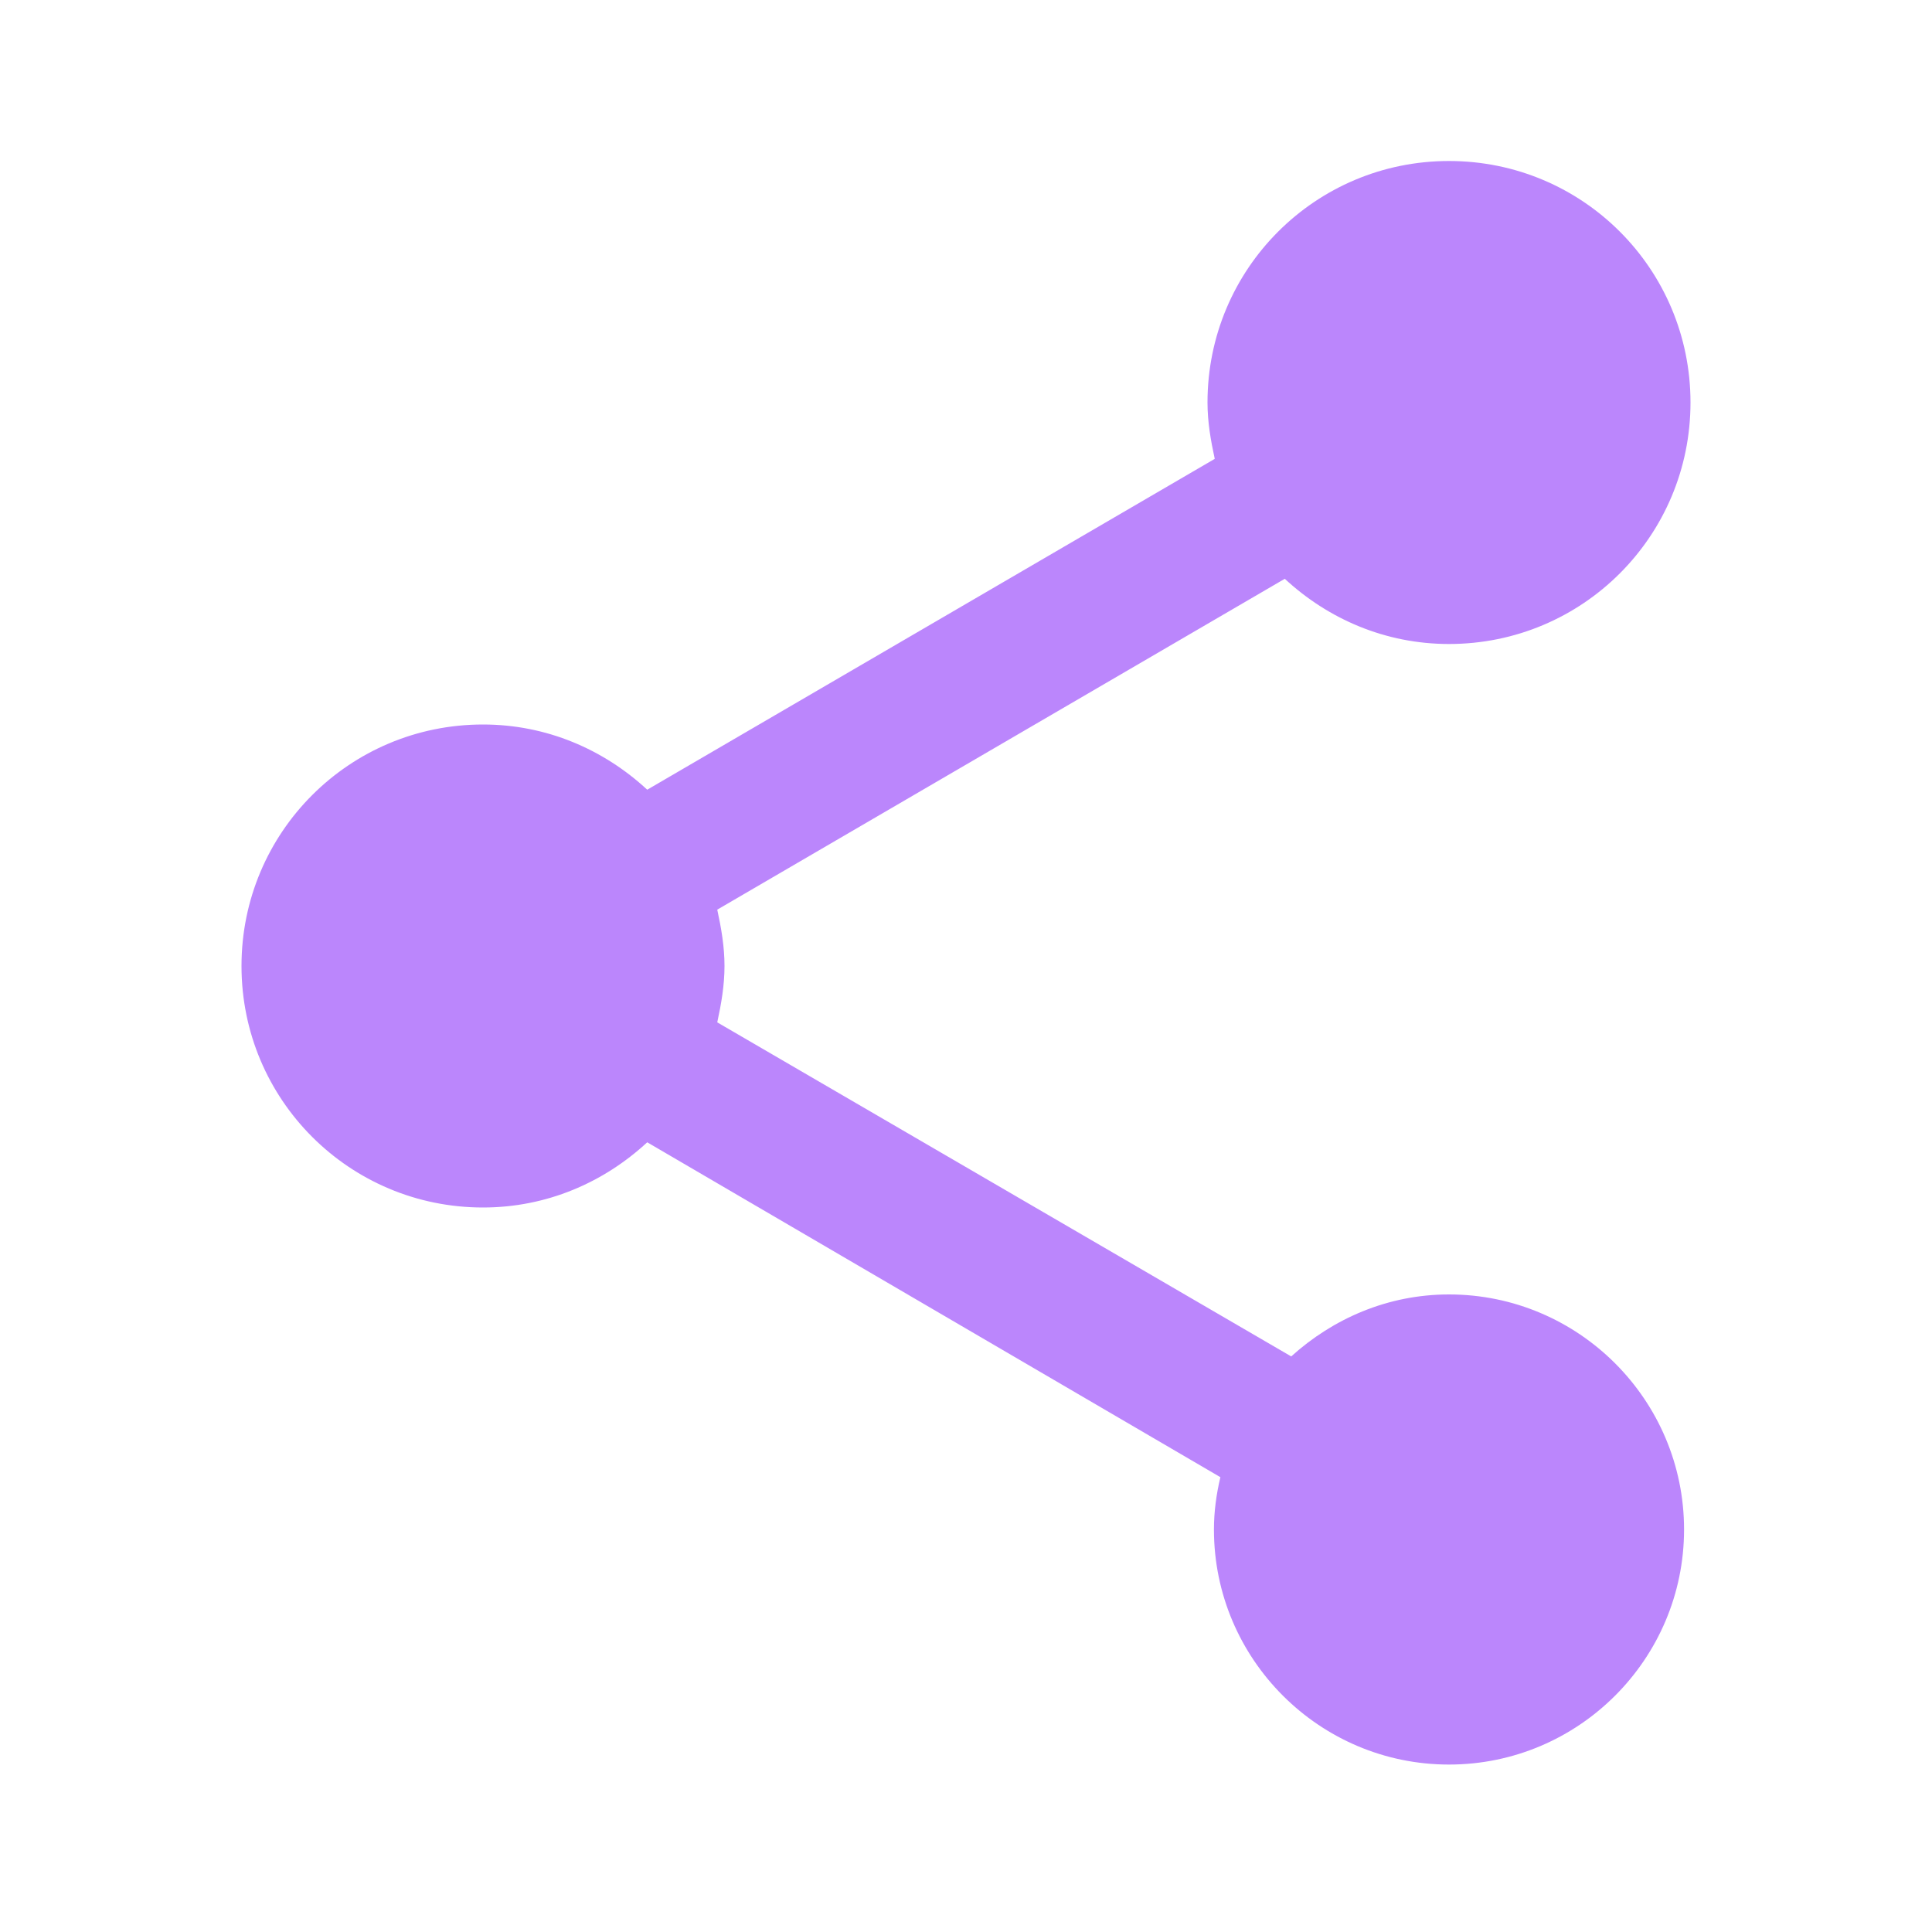
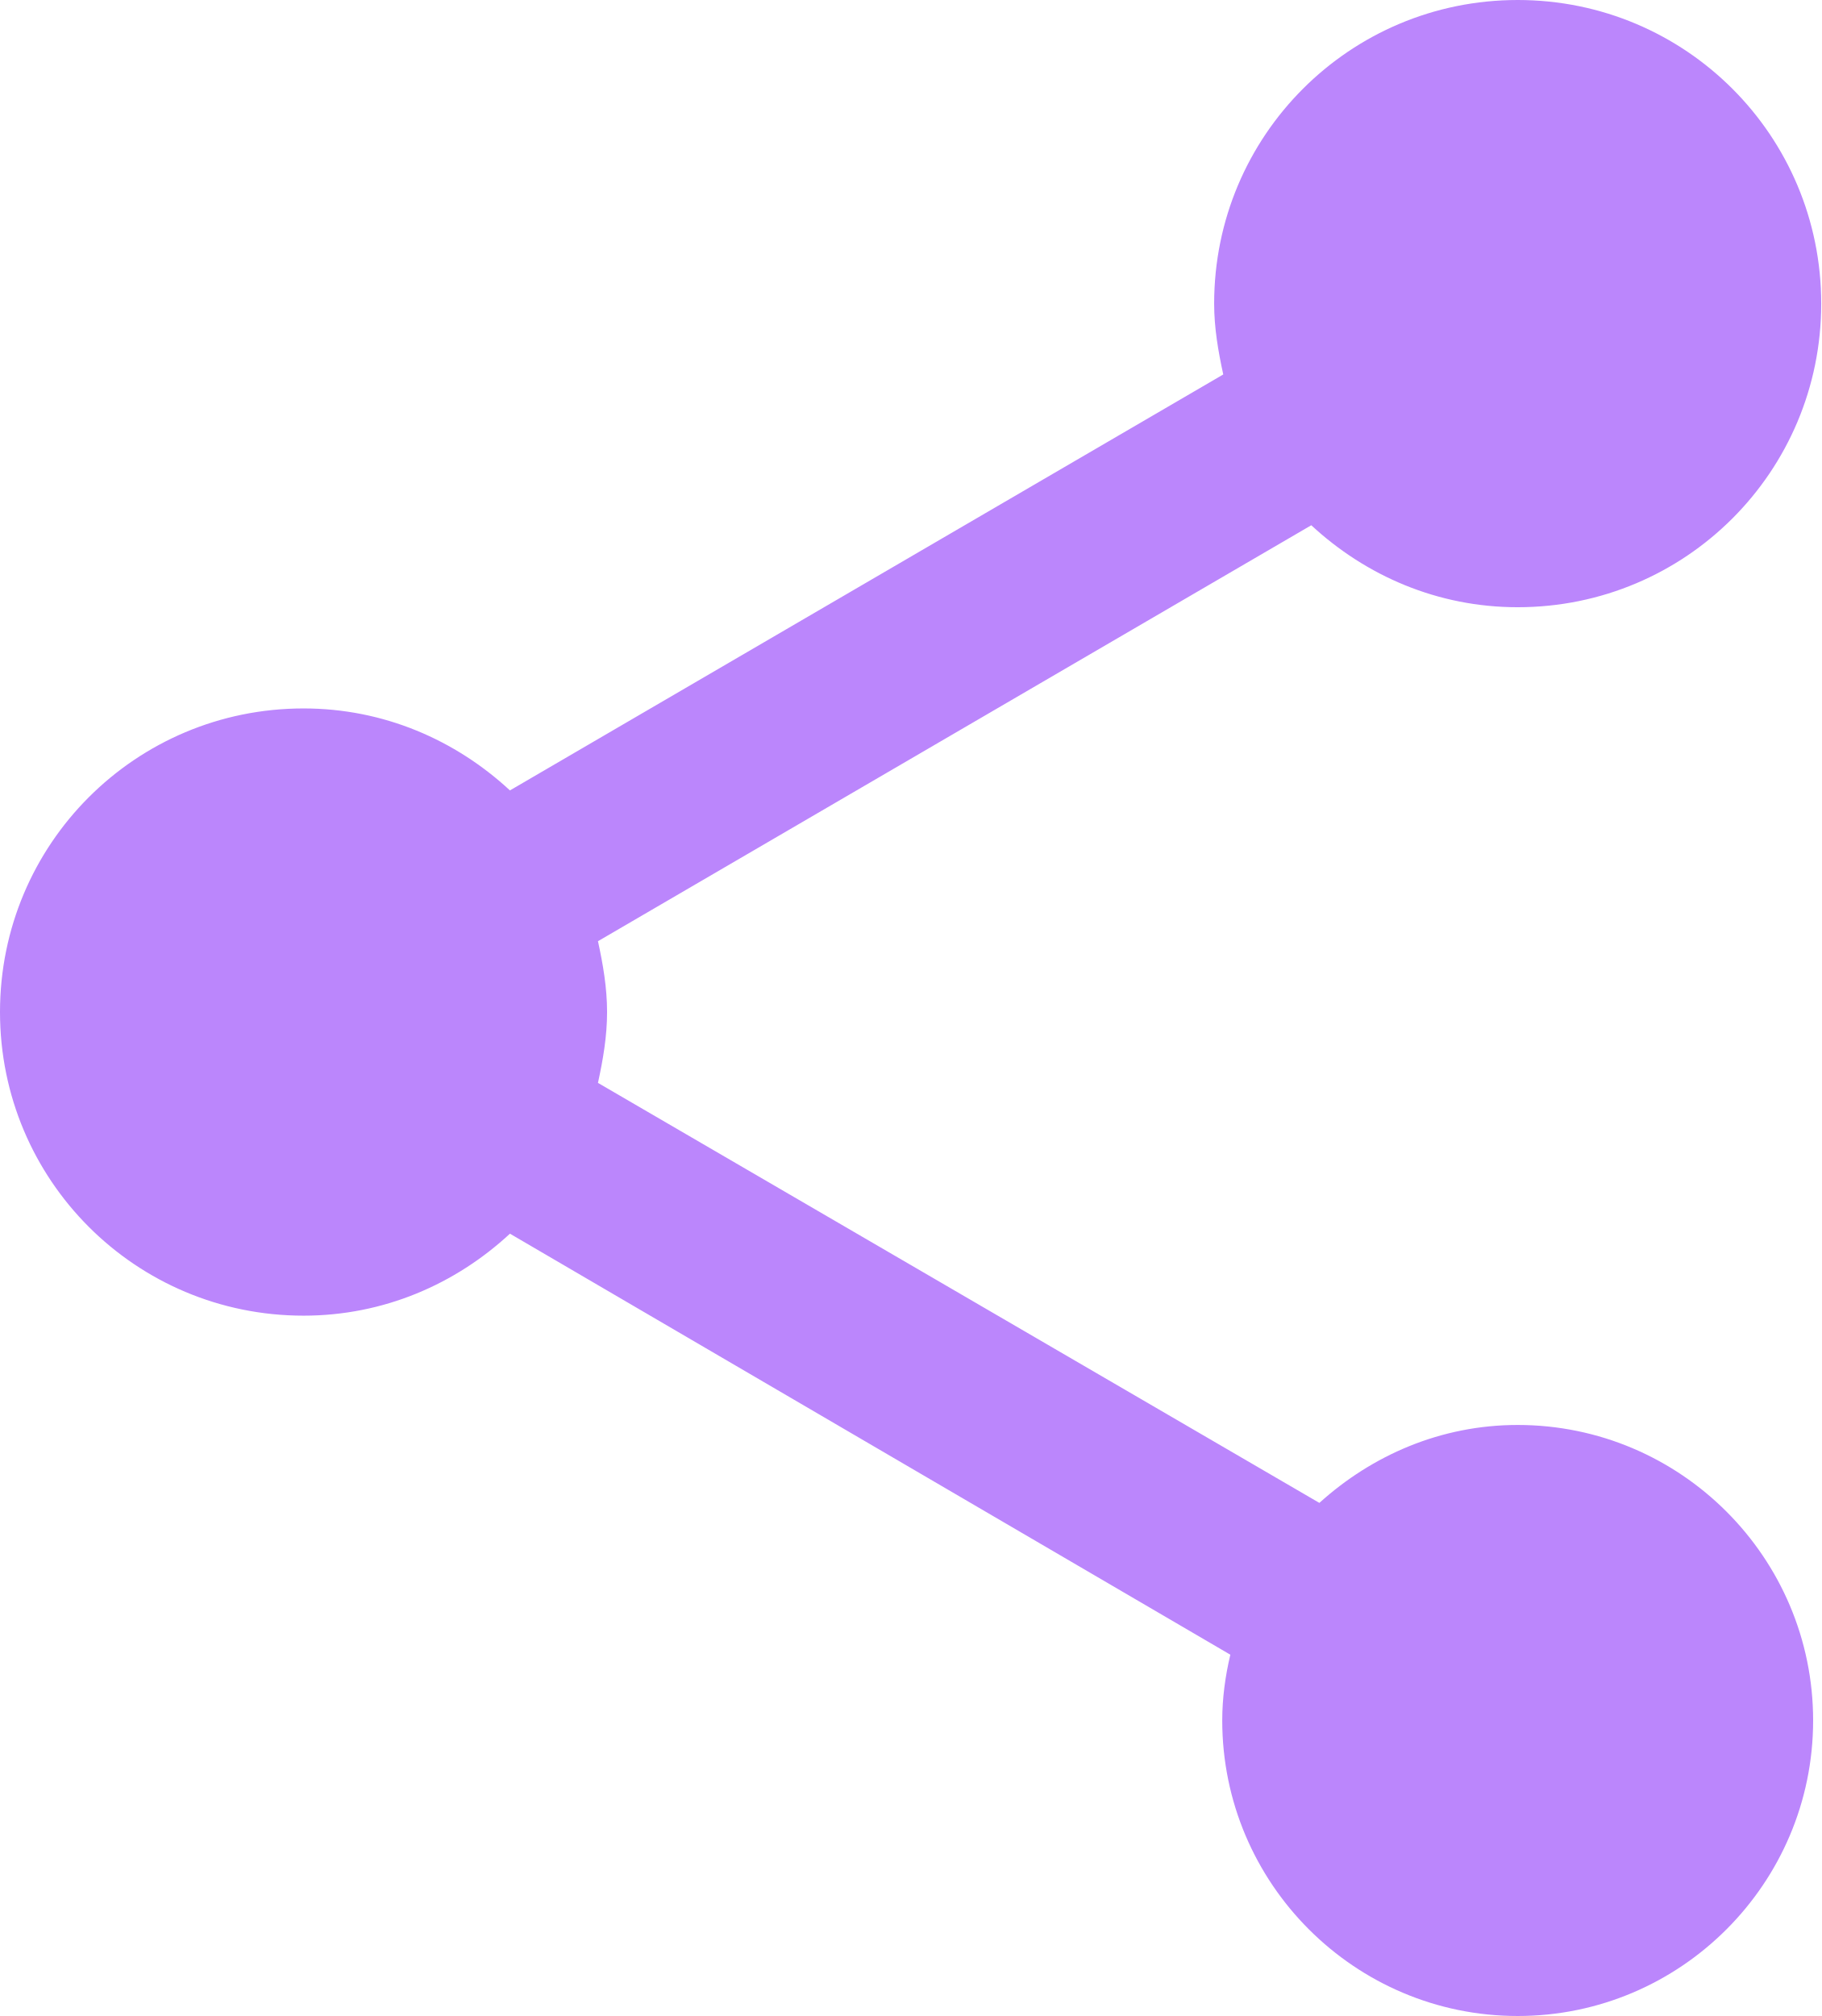
- <svg xmlns="http://www.w3.org/2000/svg" width="24" height="24" viewBox="0 0 24 24">
-   <path fill="#bb86fc" d="M18 16.08c-.76 0-1.44.3-1.96.77L8.91 12.7c.05-.23.09-.46.09-.7s-.04-.47-.09-.7l7.05-4.11c.54.5 1.25.81 2.04.81 1.66 0 3-1.34 3-3s-1.34-3-3-3-3 1.34-3 3c0 .24.04.47.09.7L8.04 9.81C7.5 9.31 6.79 9 6 9c-1.66 0-3 1.34-3 3s1.34 3 3 3c.79 0 1.5-.31 2.04-.81l7.12 4.16c-.05.21-.08.43-.08.65 0 1.61 1.31 2.92 2.92 2.92 1.61 0 2.92-1.31 2.92-2.92s-1.31-2.92-2.92-2.92z" />
+ <svg xmlns="http://www.w3.org/2000/svg" width="18" height="19.92" viewBox="0 0 18 19.92" version="1.1" id="svg1">
+   <defs id="defs1" />
+   <path fill="#bb86fc" d="m 15,14.08 c -0.76,0 -1.44,0.3 -1.96,0.77 L 5.91,10.7 C 5.96,10.47 6,10.24 6,10 6,9.76 5.96,9.53 5.91,9.3 L 12.96,5.19 C 13.5,5.69 14.21,6 15,6 16.66,6 18,4.66 18,3 18,1.34 16.66,0 15,0 c -1.66,0 -3,1.34 -3,3 0,0.24 0.04,0.47 0.09,0.7 L 5.04,7.81 C 4.5,7.31 3.79,7 3,7 1.34,7 0,8.34 0,10 c 0,1.66 1.34,3 3,3 0.79,0 1.5,-0.31 2.04,-0.81 l 7.12,4.16 c -0.05,0.21 -0.08,0.43 -0.08,0.65 0,1.61 1.31,2.92 2.92,2.92 1.61,0 2.92,-1.31 2.92,-2.92 0,-1.61 -1.31,-2.92 -2.92,-2.92 z" id="path1" />
</svg>
